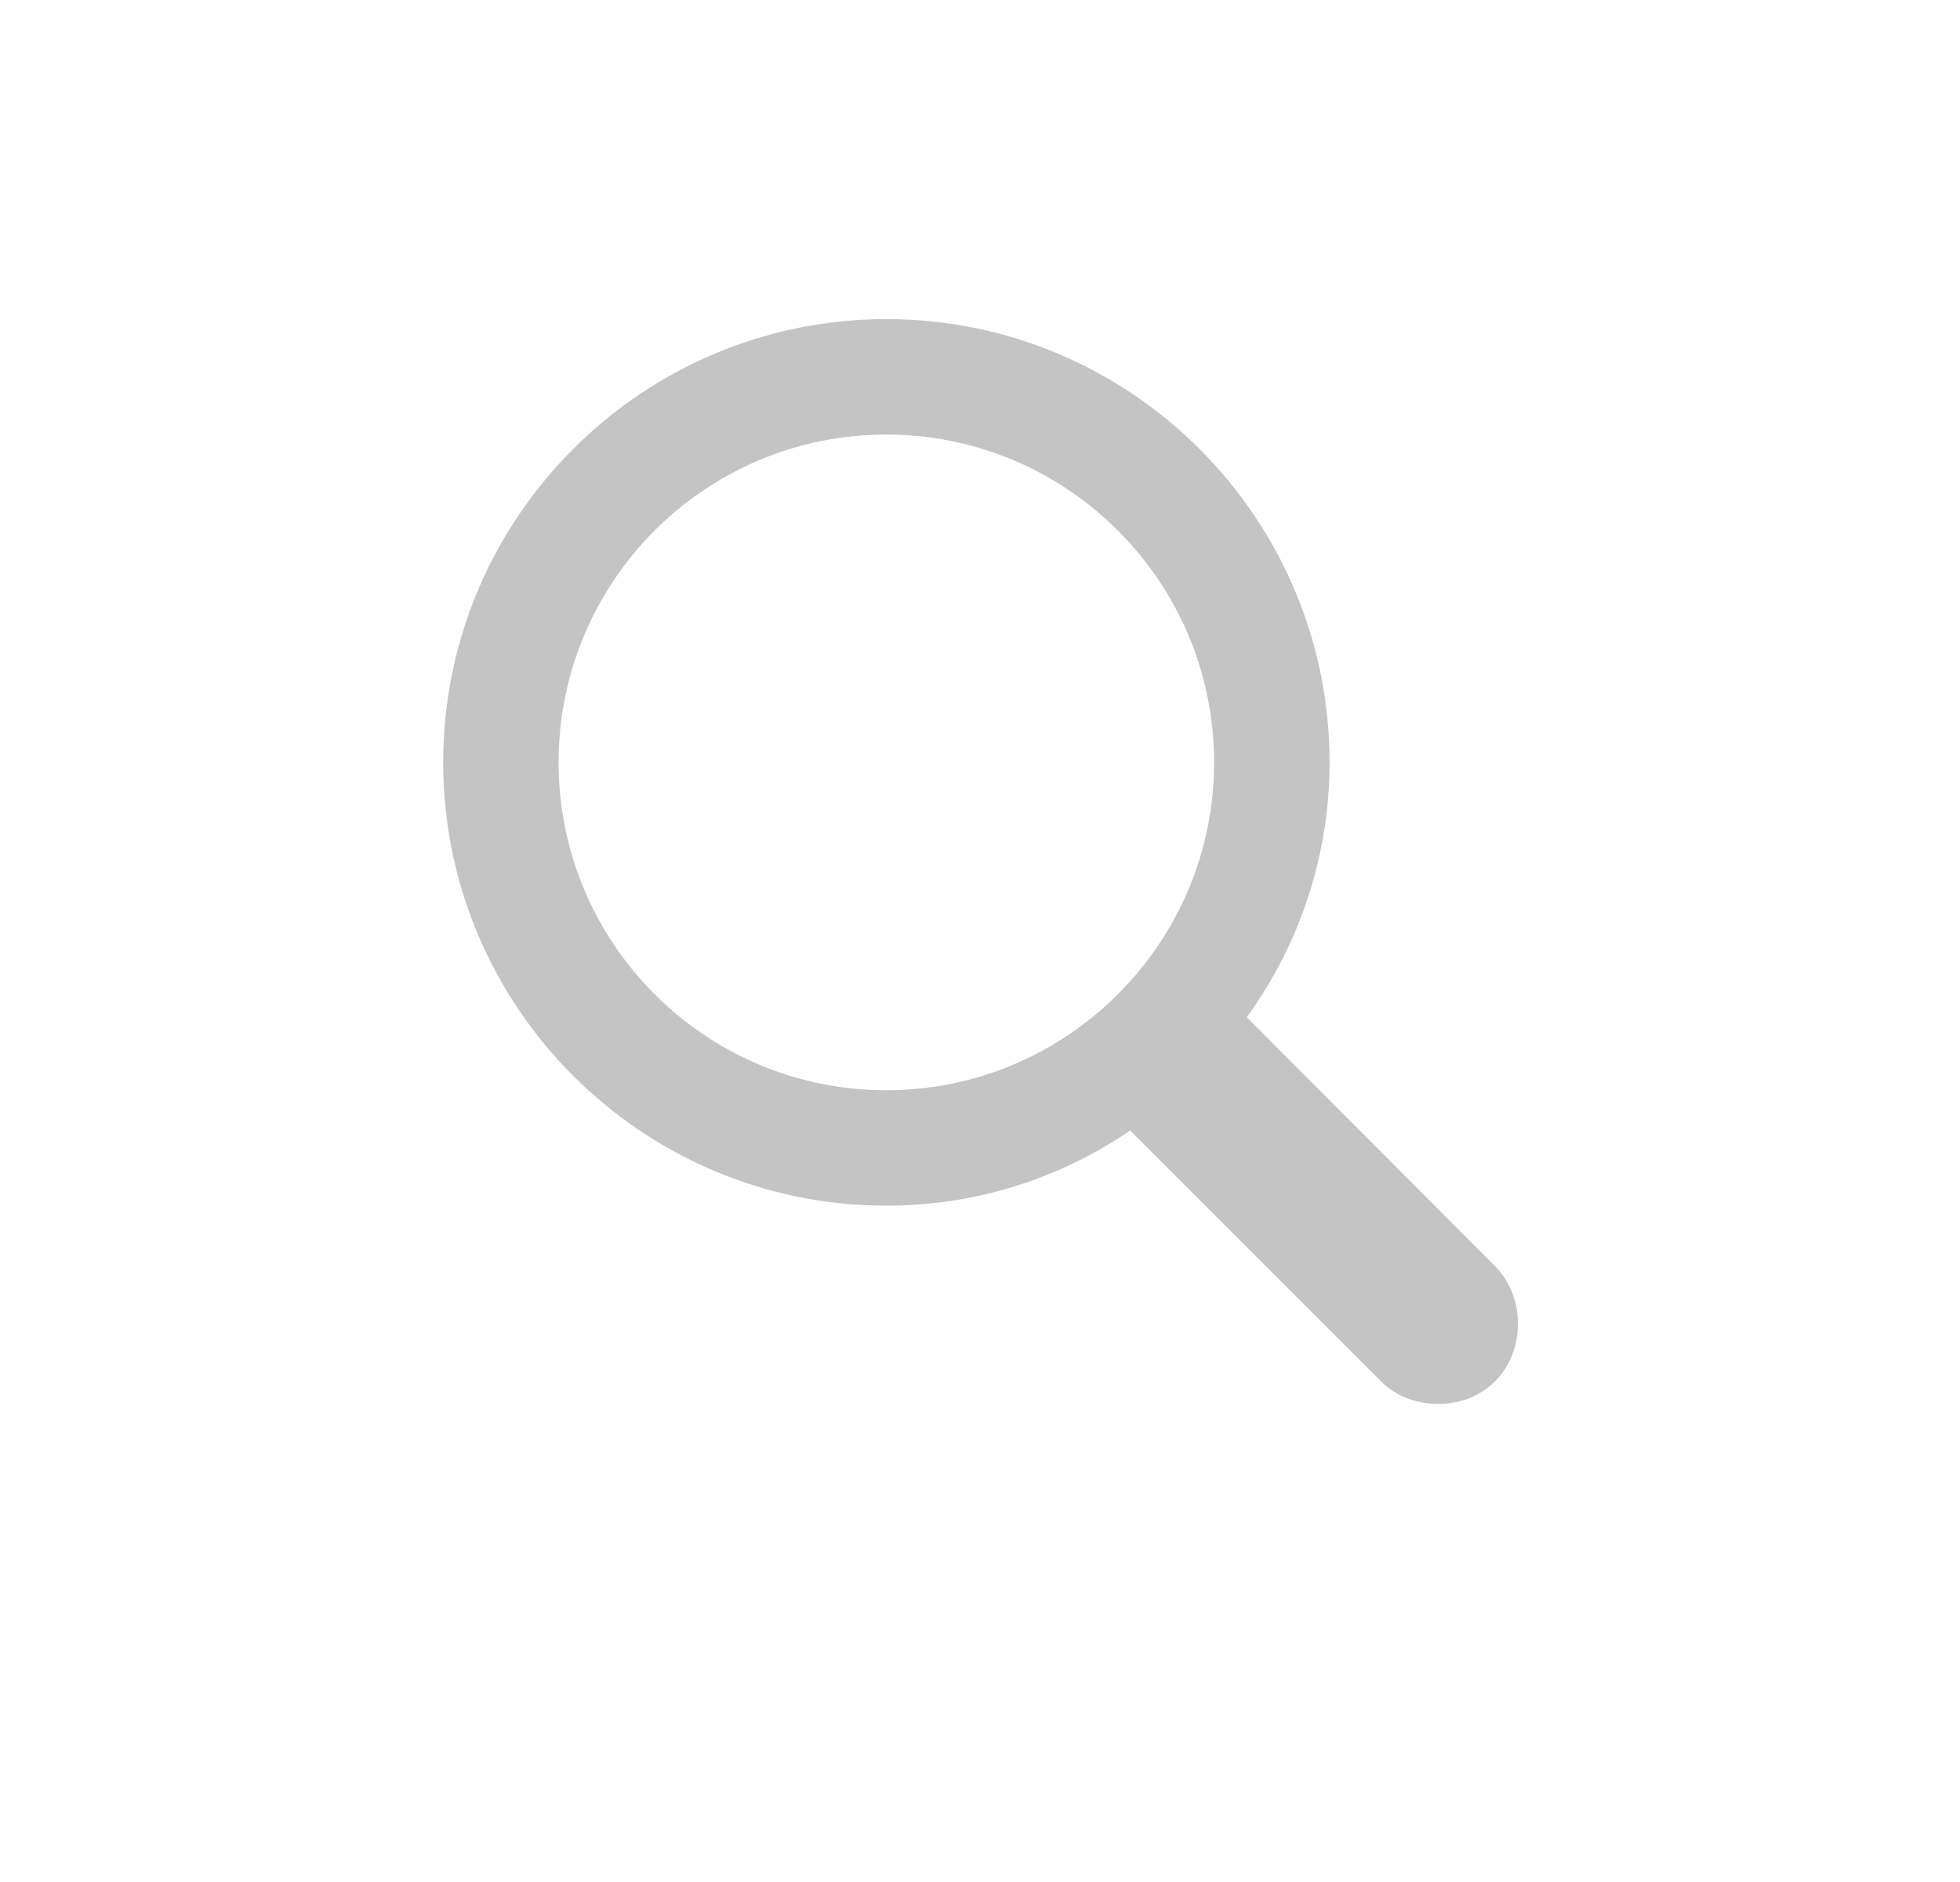
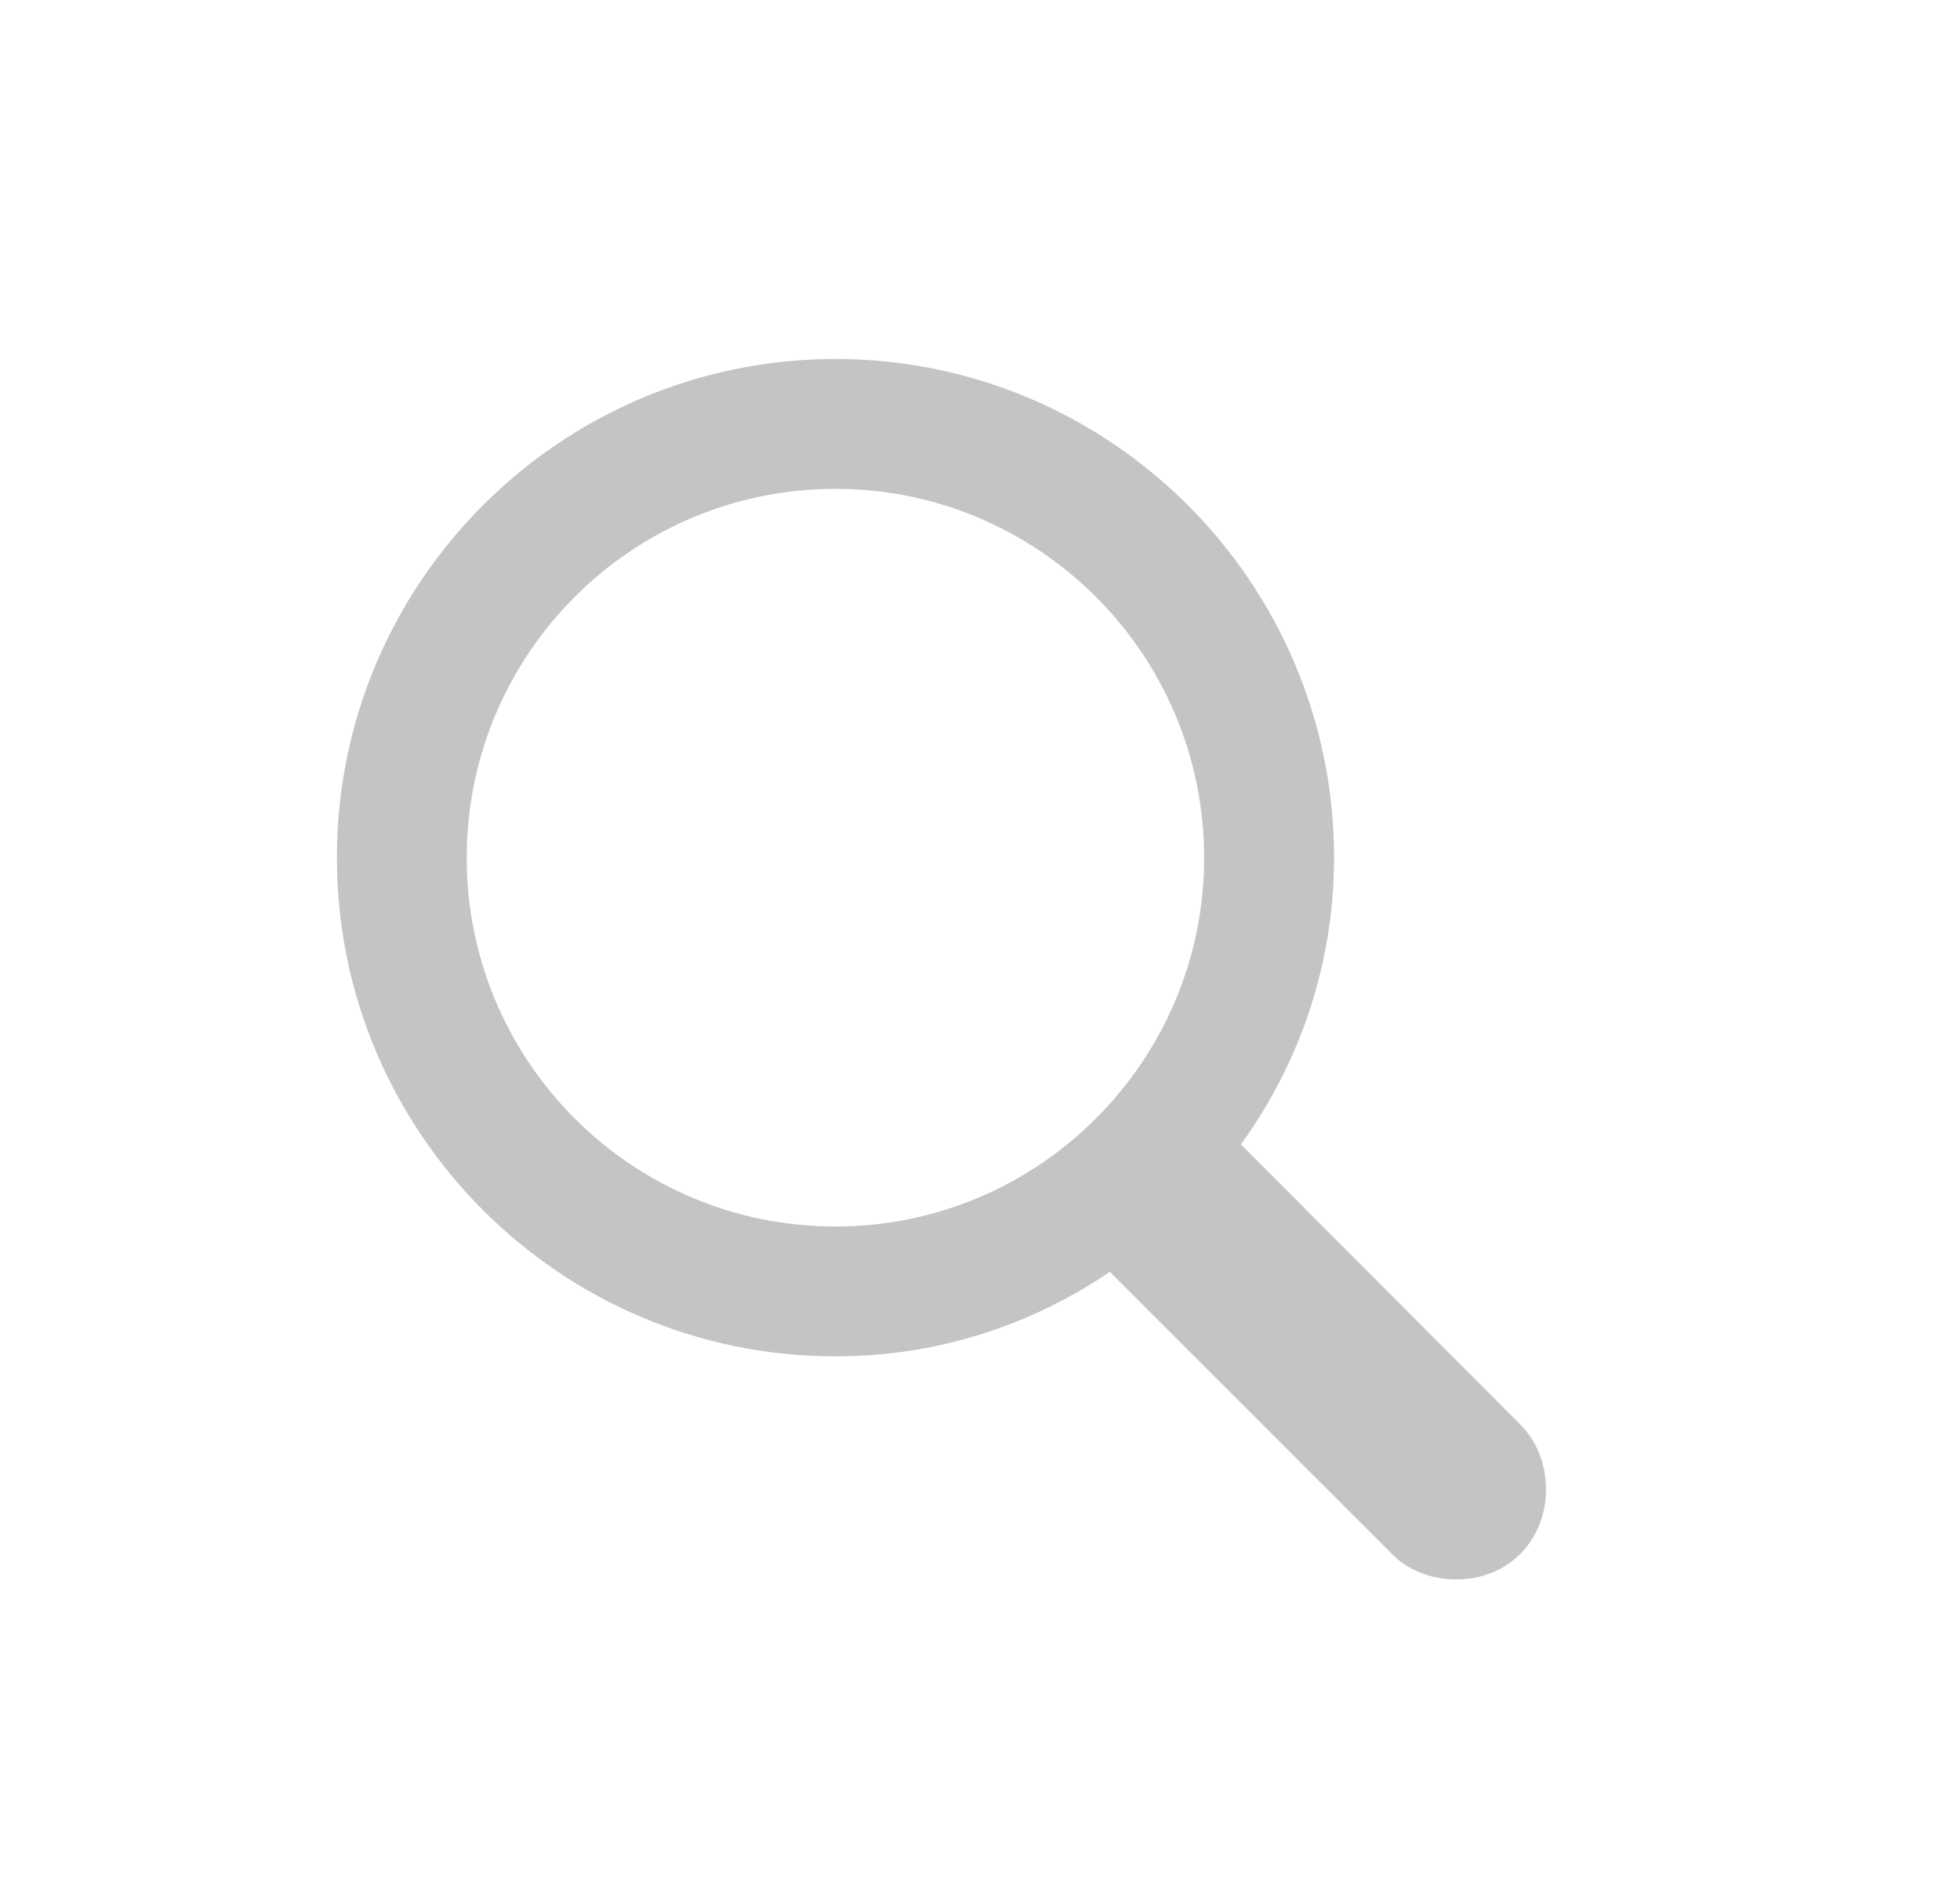
- <svg xmlns="http://www.w3.org/2000/svg" width="25" height="24" viewBox="0 0 24 27" fill="none">
+ <svg xmlns="http://www.w3.org/2000/svg" width="25" height="24" viewBox="0 0 25 24" fill="none">
  <path d="M4.297 10.938C4.297 14.445 7.148 17.297 10.656 17.297C11.961 17.297 13.156 16.898 14.156 16.219L17.75 19.812C17.969 20.039 18.273 20.141 18.578 20.141C19.242 20.141 19.719 19.641 19.719 18.992C19.719 18.68 19.609 18.391 19.398 18.172L15.828 14.594C16.57 13.57 17.016 12.305 17.016 10.938C17.016 7.43 14.164 4.578 10.656 4.578C7.148 4.578 4.297 7.43 4.297 10.938ZM5.953 10.938C5.953 8.344 8.055 6.234 10.656 6.234C13.25 6.234 15.359 8.344 15.359 10.938C15.359 13.531 13.25 15.641 10.656 15.641C8.055 15.641 5.953 13.531 5.953 10.938Z" fill="#C4C4C4" />
</svg>
